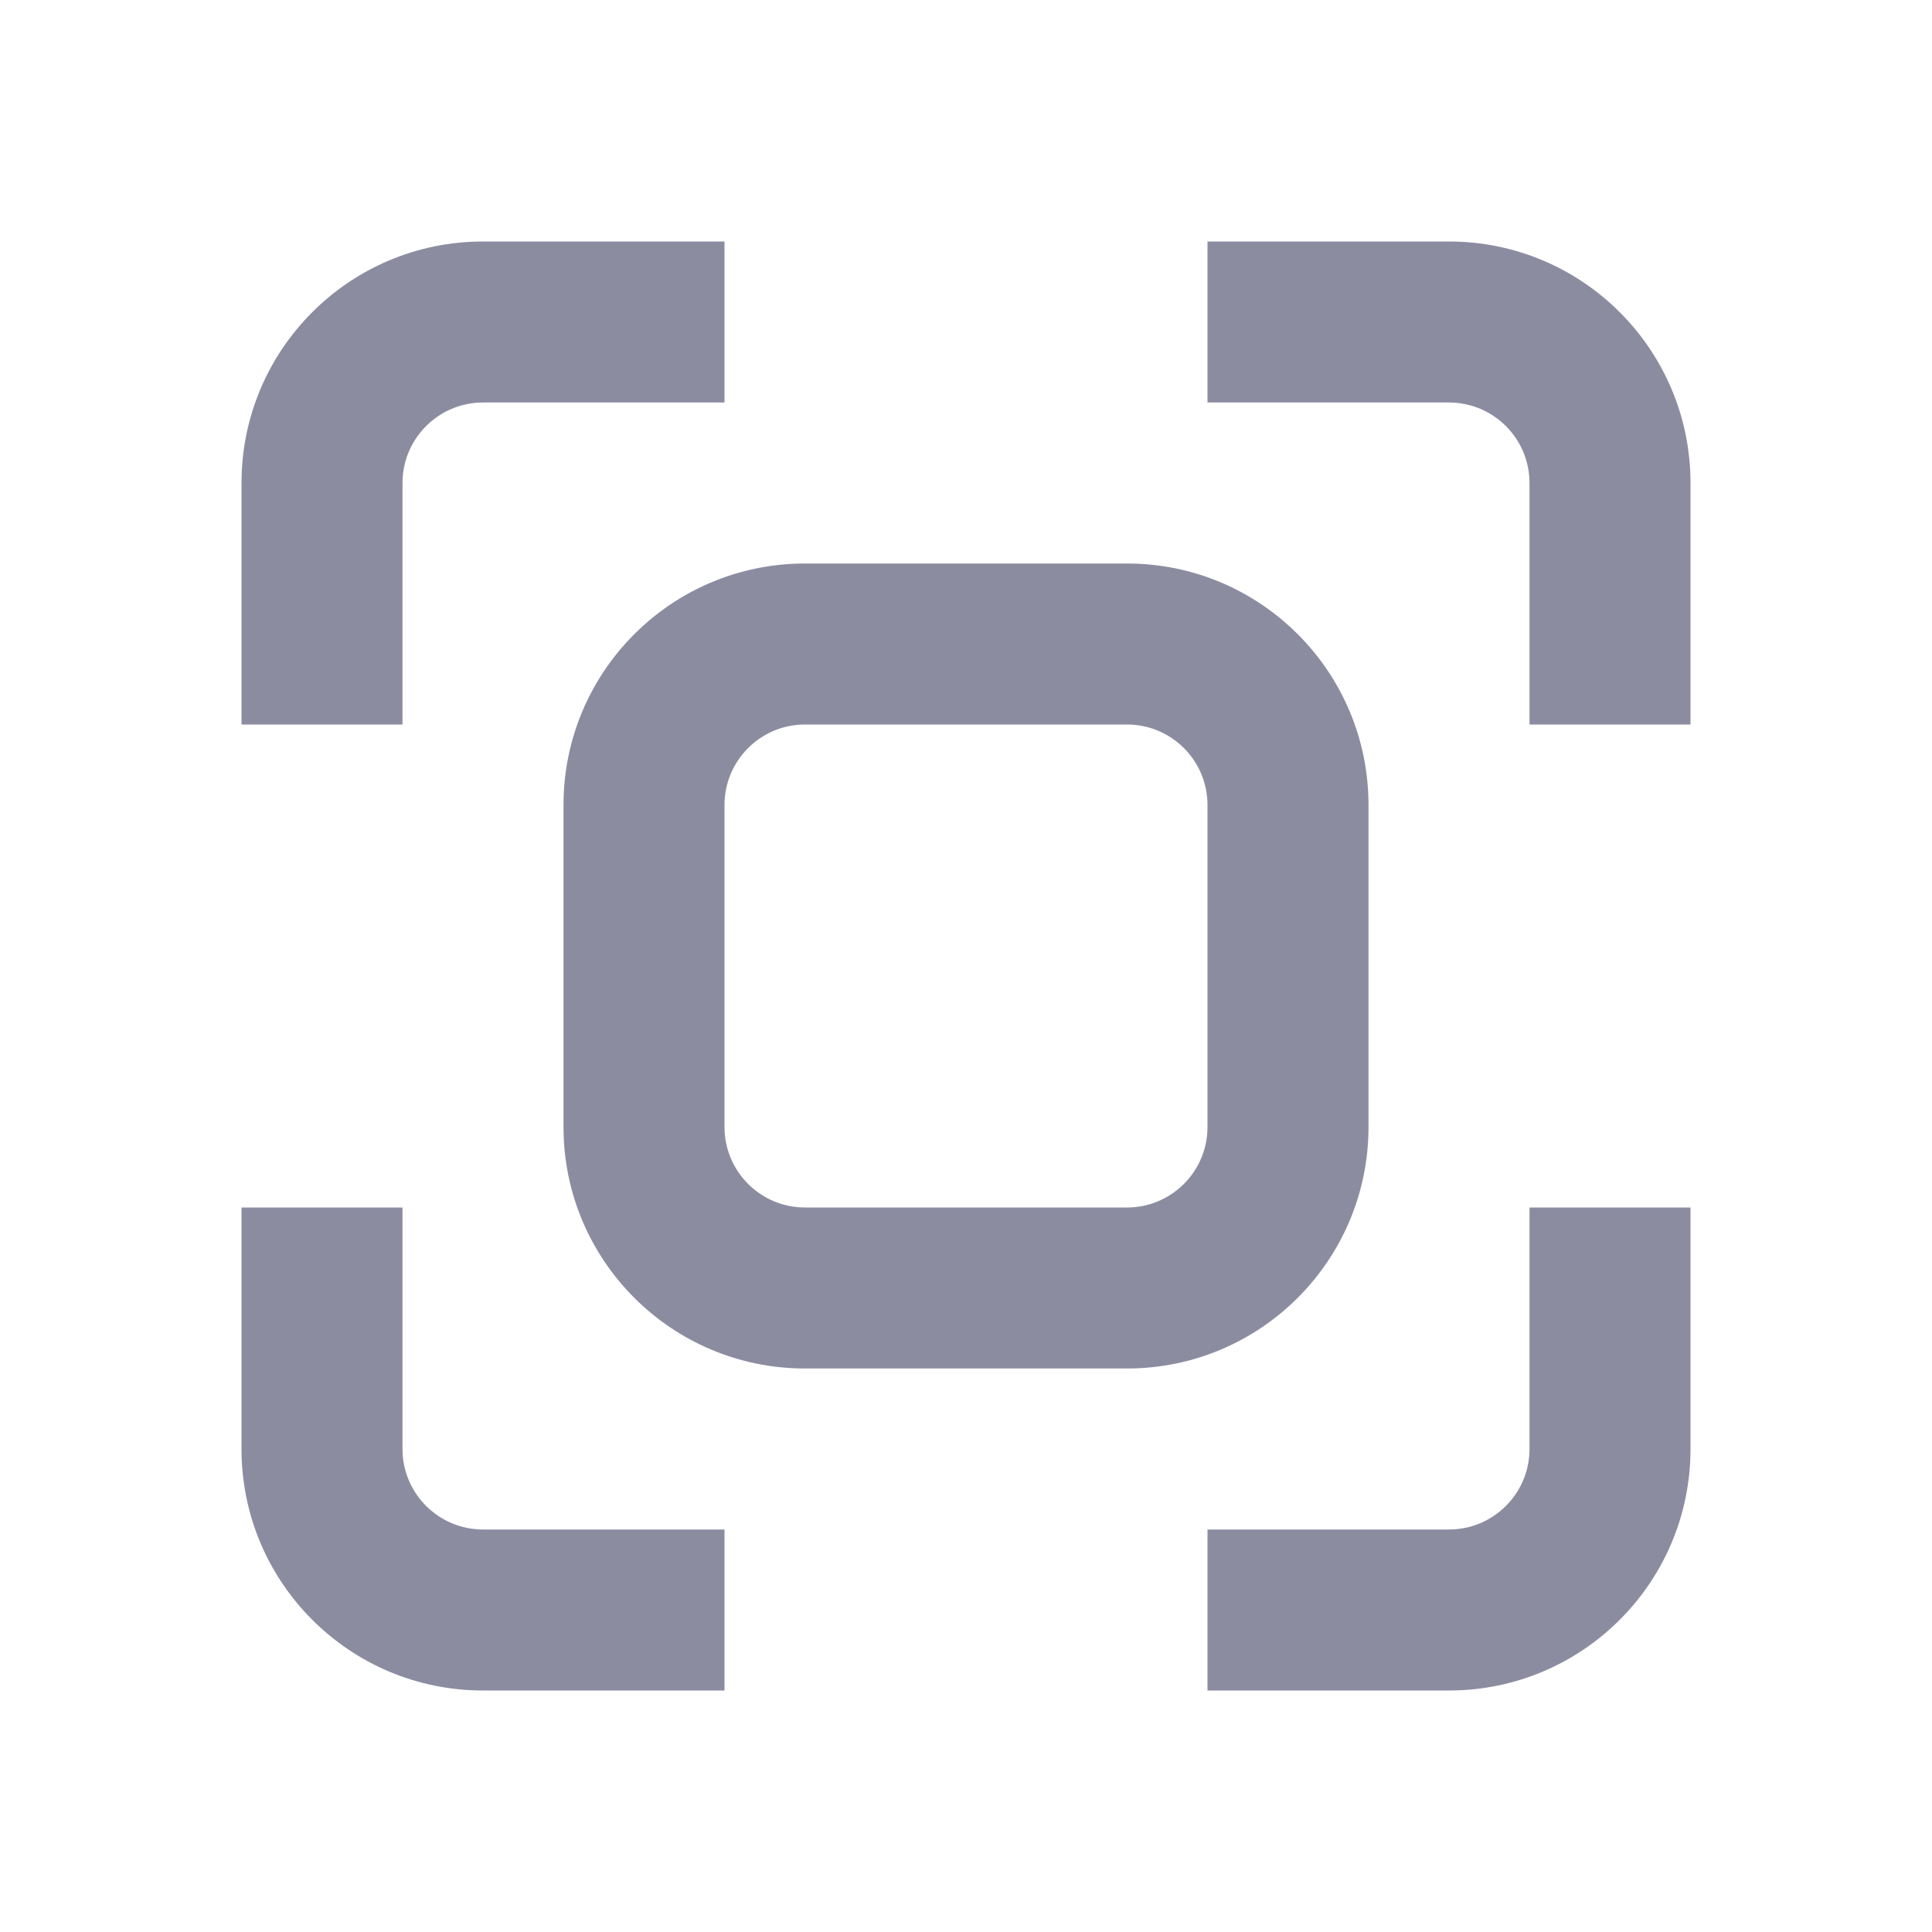
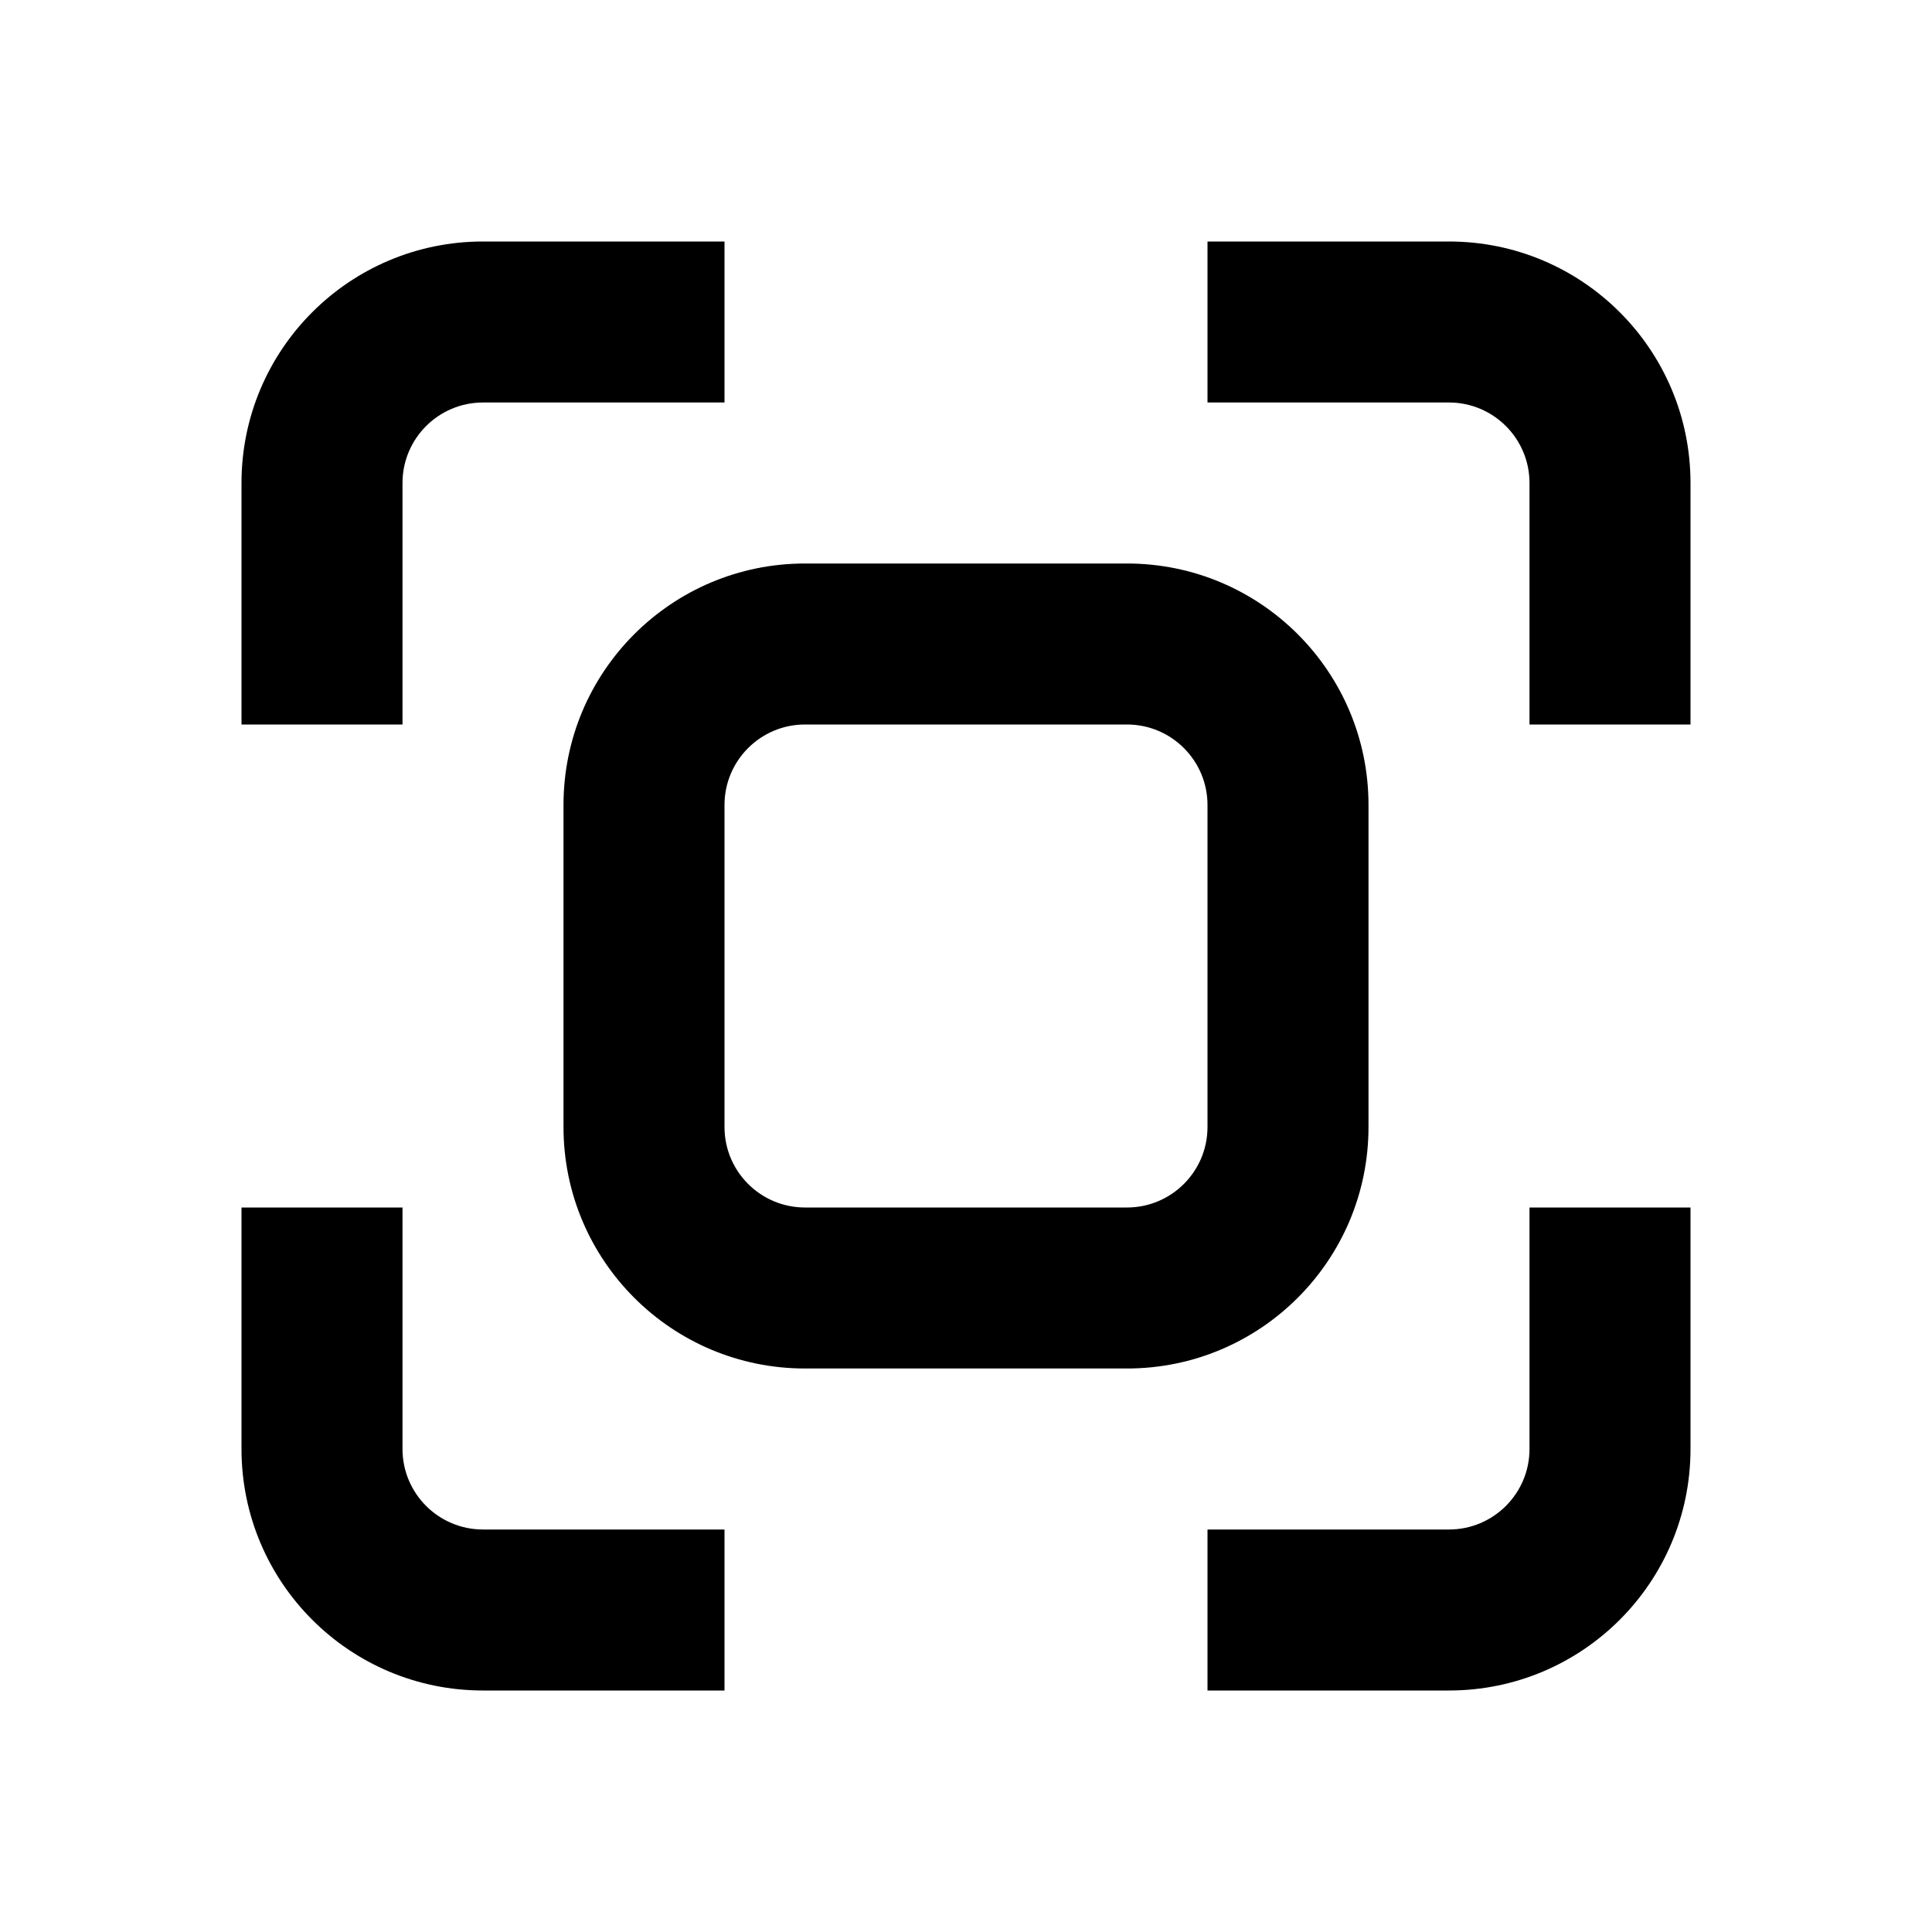
- <svg xmlns="http://www.w3.org/2000/svg" viewBox="0 0 24 24" fill="none">
-   <path d="M10 9H14V7H10V9ZM15 10V14H17V10H15ZM14 15H10V17H14V15ZM9 14V10H7V14H9ZM10 15C9.448 15 9 14.552 9 14H7C7 15.657 8.343 17 10 17V15ZM15 14C15 14.552 14.552 15 14 15V17C15.657 17 17 15.657 17 14H15ZM14 9C14.552 9 15 9.448 15 10H17C17 8.343 15.657 7 14 7V9ZM10 7C8.343 7 7 8.343 7 10H9C9 9.448 9.448 9 10 9V7ZM5 9V6H3V9H5ZM5 18V15H3V18H5ZM19 15V18H21V15H19ZM19 6V9H21V6H19ZM6 5H9V3H6V5ZM15 5H18V3H15V5ZM9 19H6V21H9V19ZM18 19H15V21H18V19ZM3 18C3 19.657 4.343 21 6 21V19C5.448 19 5 18.552 5 18H3ZM19 18C19 18.552 18.552 19 18 19V21C19.657 21 21 19.657 21 18H19ZM21 6C21 4.343 19.657 3 18 3V5C18.552 5 19 5.448 19 6H21ZM5 6C5 5.448 5.448 5 6 5V3C4.343 3 3 4.343 3 6H5Z" fill="#8C8CA1" />
+ <svg xmlns="http://www.w3.org/2000/svg" viewBox="0 0 24 24" fill="currentColor">
+   <path d="M10 9H14V7H10V9ZM15 10V14H17V10H15ZM14 15H10V17H14V15ZM9 14V10H7V14H9ZM10 15C9.448 15 9 14.552 9 14H7C7 15.657 8.343 17 10 17V15ZM15 14C15 14.552 14.552 15 14 15V17C15.657 17 17 15.657 17 14H15ZM14 9C14.552 9 15 9.448 15 10H17C17 8.343 15.657 7 14 7V9ZM10 7C8.343 7 7 8.343 7 10H9C9 9.448 9.448 9 10 9V7ZM5 9V6H3V9H5ZM5 18V15H3V18H5ZM19 15V18H21V15H19ZM19 6V9H21V6H19ZM6 5H9V3H6V5ZM15 5H18V3H15V5ZM9 19H6V21H9V19ZM18 19H15V21H18V19ZM3 18C3 19.657 4.343 21 6 21V19C5.448 19 5 18.552 5 18H3ZM19 18C19 18.552 18.552 19 18 19V21C19.657 21 21 19.657 21 18H19ZM21 6C21 4.343 19.657 3 18 3V5C18.552 5 19 5.448 19 6H21ZM5 6C5 5.448 5.448 5 6 5V3C4.343 3 3 4.343 3 6H5Z" />
</svg>
